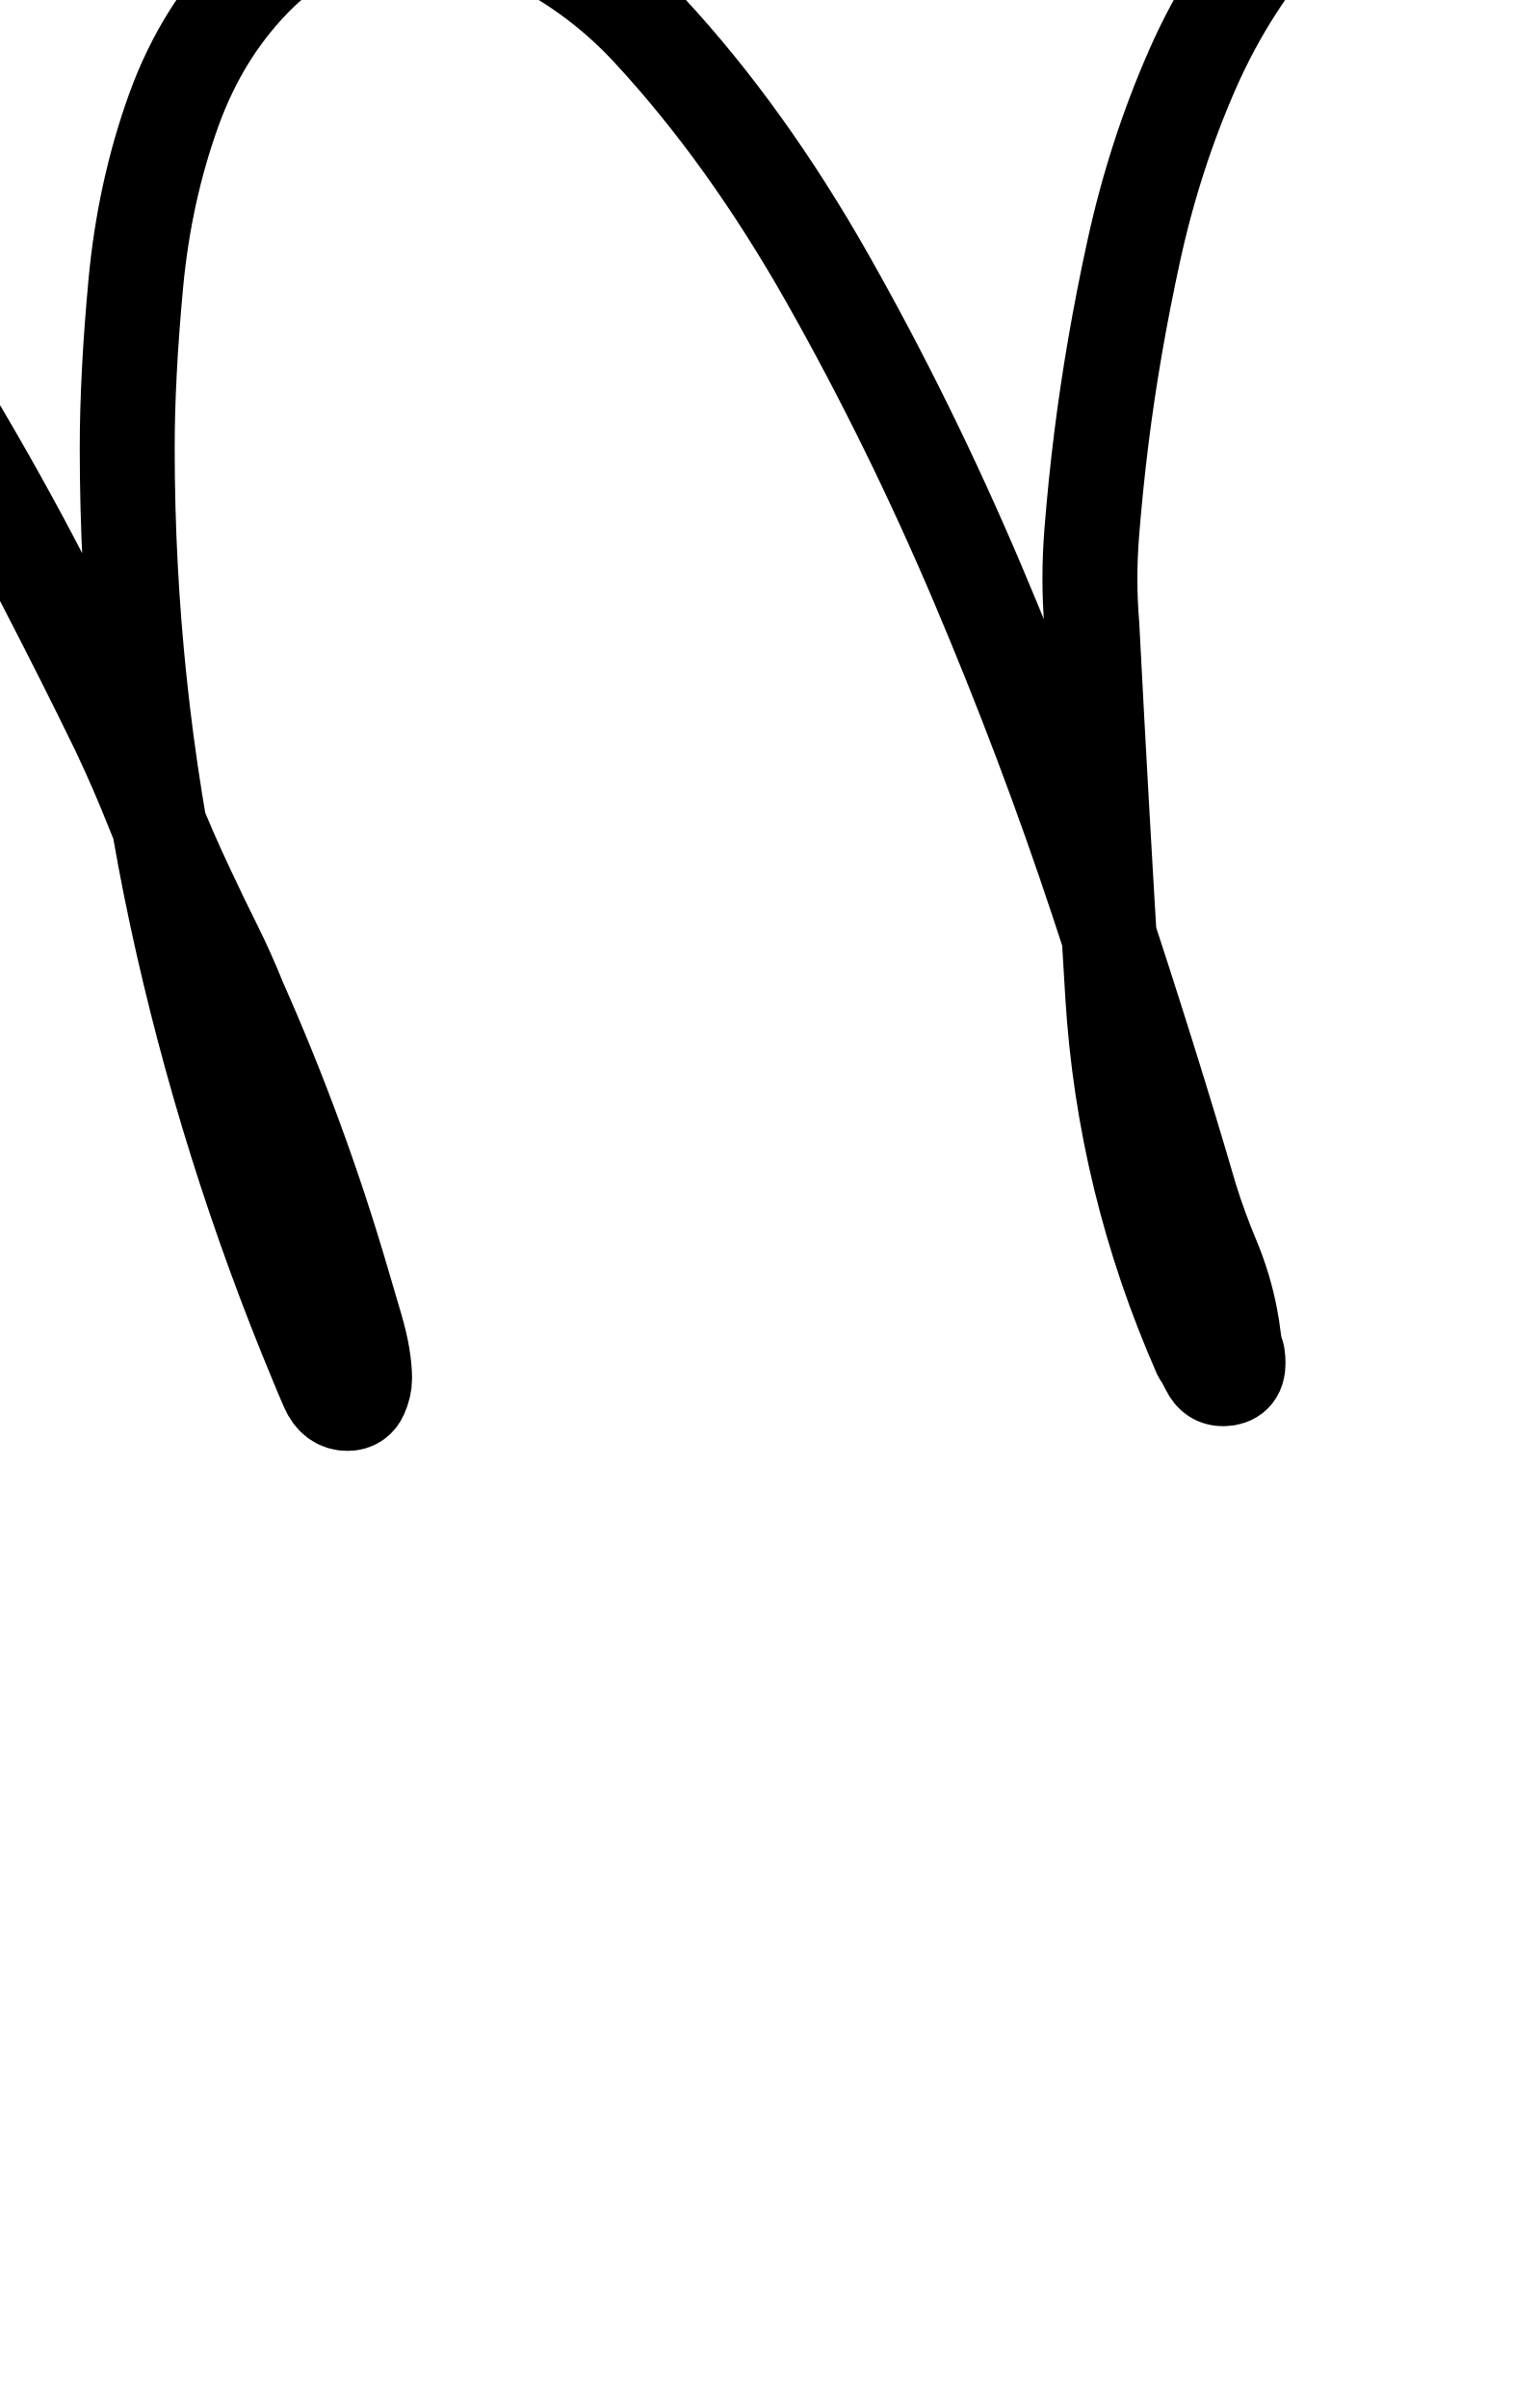
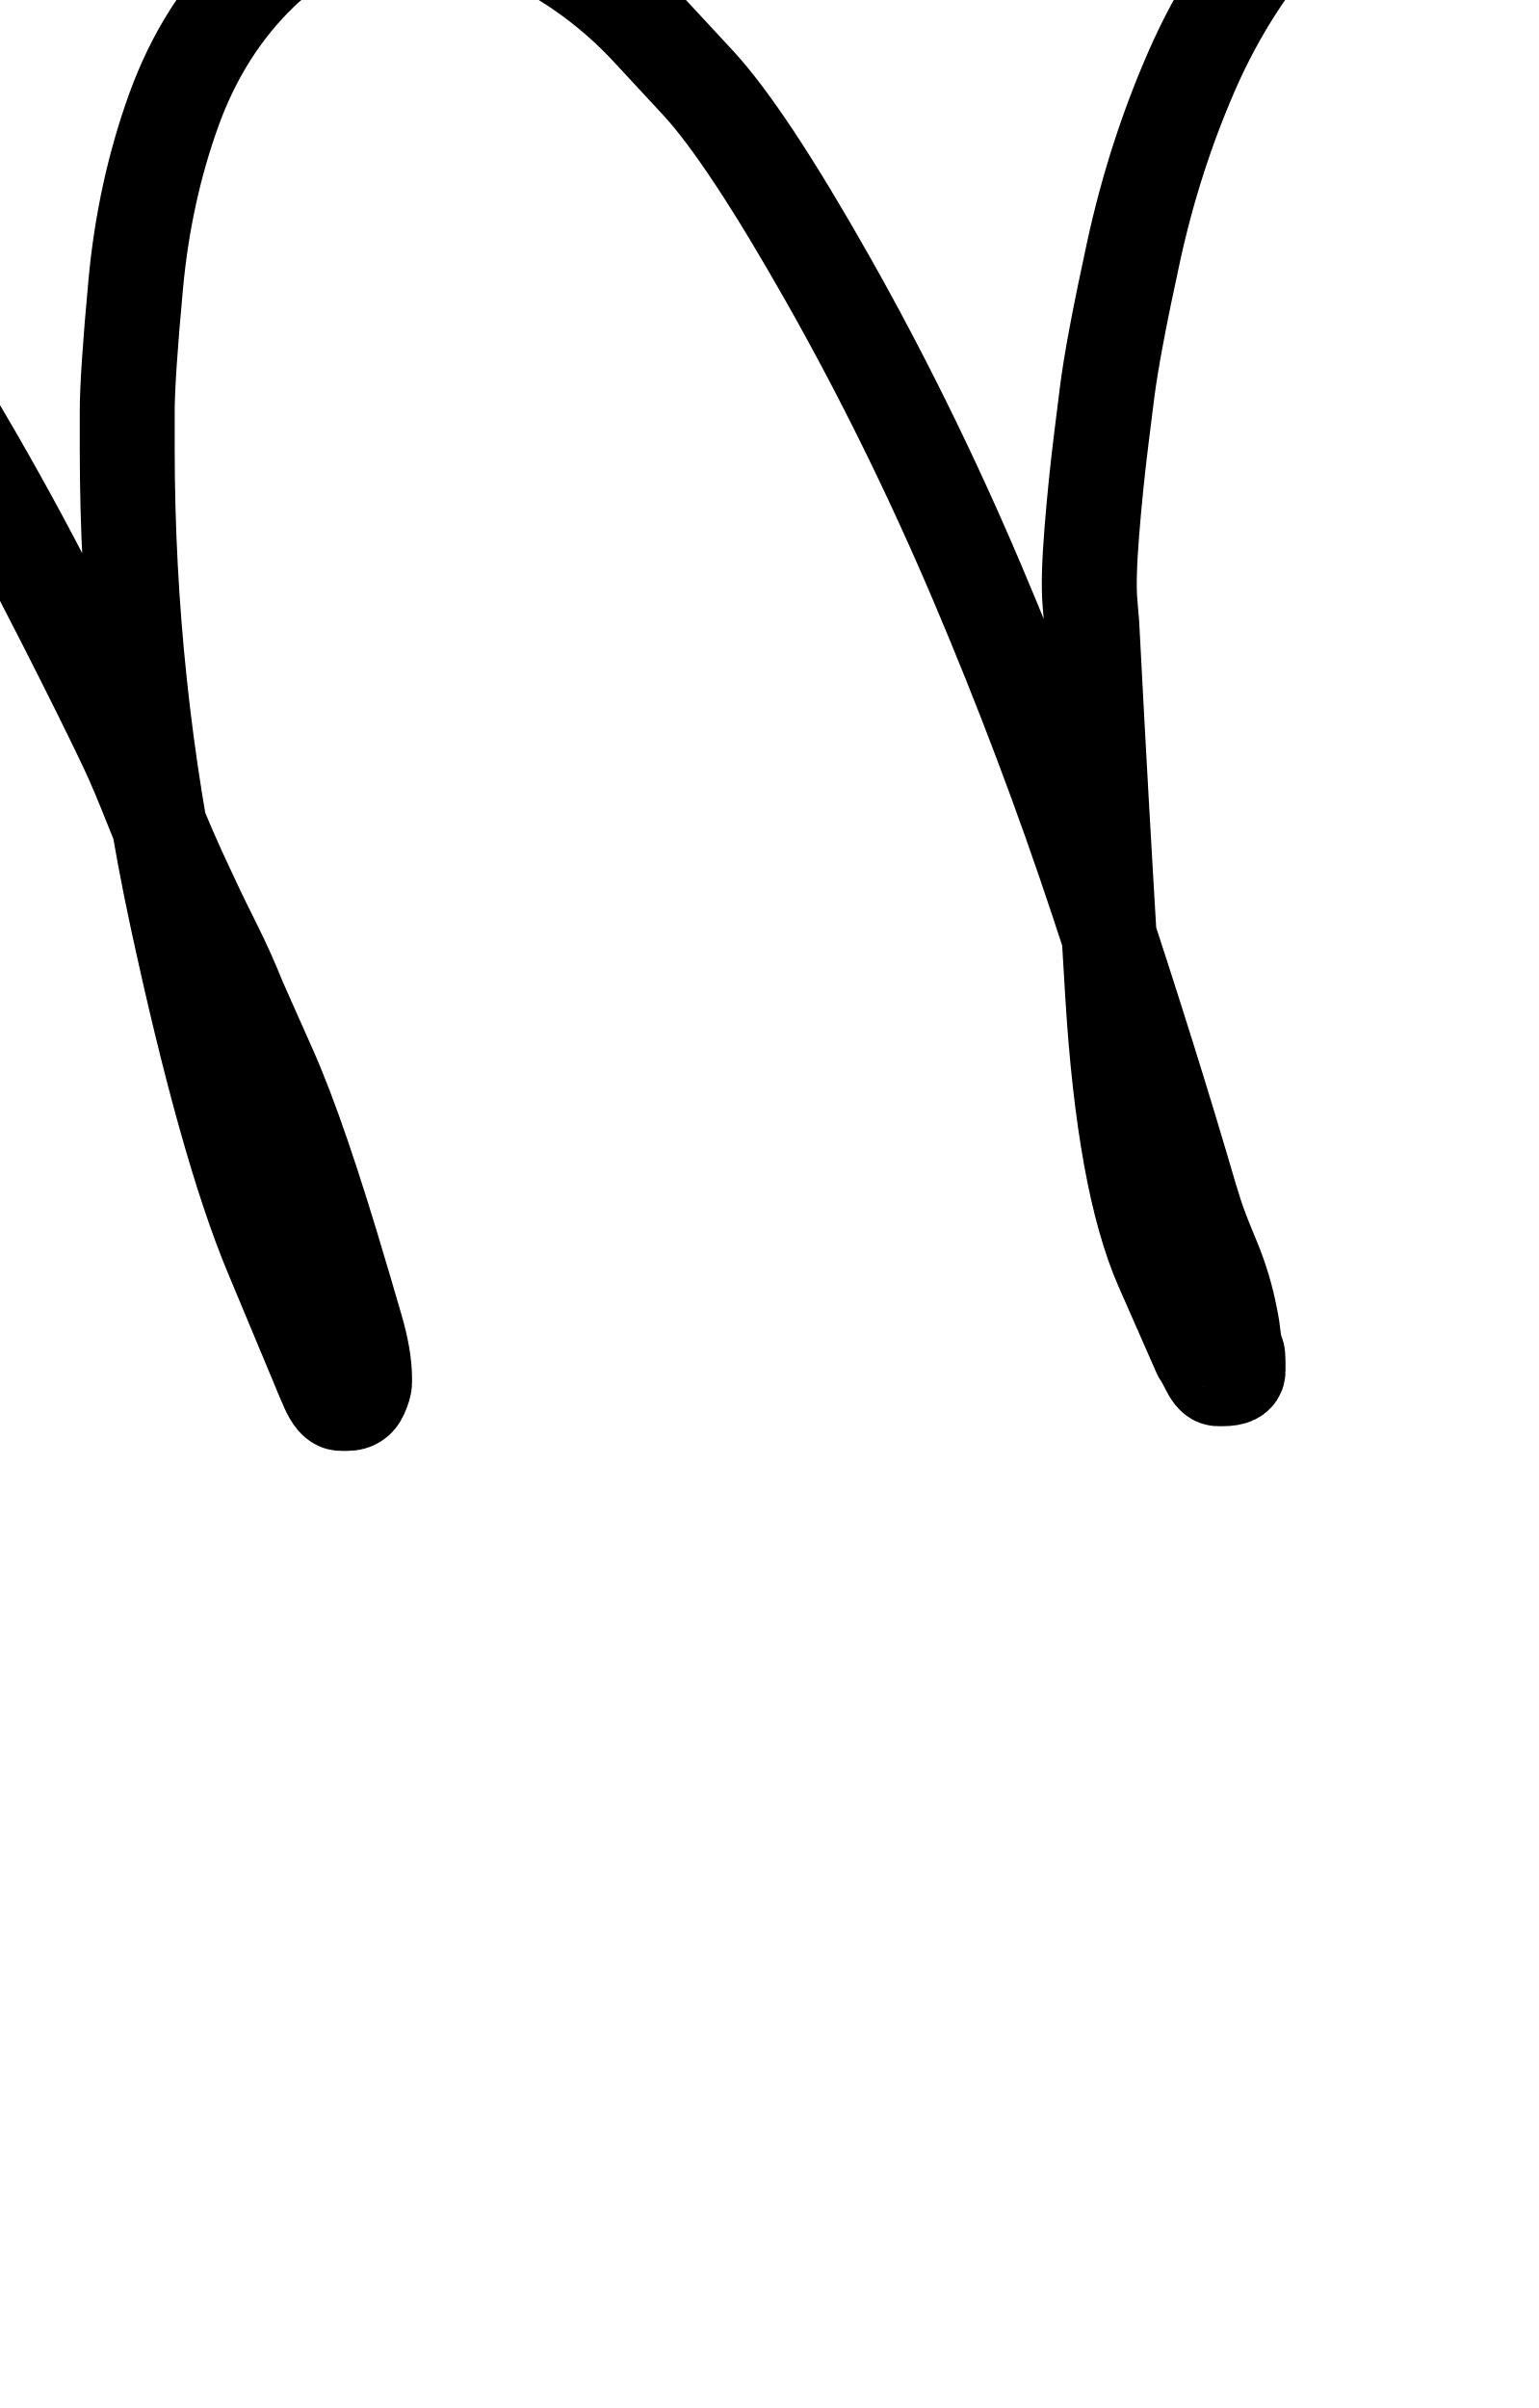
<svg xmlns="http://www.w3.org/2000/svg" width="810" height="1268" viewBox="0 0 810 1268" data-advance="810" data-ascent="750" data-descent="-518" data-vertical-extent="1268" data-units-per-em="1000" data-glyph-name="W" data-codepoint="87" fill="none" stroke="currentColor" stroke-width="50" stroke-linecap="round" stroke-linejoin="round">
-   <path d="M764 -103Q714 -82 681.0 -45.5Q648 -9 628.0 36.5Q608 82 597.0 132.5Q586 183 580 231Q577 255 575.0 280.0Q573 305 575 329Q580 426 586.0 524.0Q592 622 632 713Q634 716 636.5 721.0Q639 726 644 726Q652 726 652 718Q652 713 651 712Q650 708 649.5 703.5Q649 699 648 694Q645 678 638.5 662.5Q632 647 627 631Q606 559 578.0 474.5Q550 390 514.5 306.5Q479 223 436.0 147.0Q393 71 342 16Q318 -10 287.0 -27.0Q256 -44 219 -44Q168 -44 137.5 -14.5Q107 15 91.5 58.0Q76 101 71.5 149.5Q67 198 67 236Q67 361 93.0 482.0Q119 603 167 718Q169 723 172.5 731.0Q176 739 183 739Q188 739 190.0 734.5Q192 730 192 726Q192 715 187.5 699.5Q183 684 180 674Q158 599 126 527Q120 512 113.0 498.0Q106 484 99 469Q89 448 80.5 426.5Q72 405 62 384Q45 349 22.5 305.5Q0 262 -26.0 218.5Q-52 175 -80.5 135.5Q-109 96 -137 68Q-177 30 -228.5 4.0Q-280 -22 -337 -22Q-375 -22 -407.0 -10.5Q-439 1 -470 22Q-439 1 -407.0 -10.5Q-375 -22 -337 -22Q-280 -22 -228.5 4.0Q-177 30 -137 68Q-109 96 -80.5 135.5Q-52 175 -26.0 218.5Q0 262 22.5 305.5Q45 349 62 384Q72 405 80.5 426.5Q89 448 99 469Q106 484 113.0 498.0Q120 512 126 527Q158 599 180 674Q183 684 187.5 699.5Q192 715 192 726Q192 730 190.0 734.5Q188 739 183 739Q176 739 172.5 731.0Q169 723 167 718Q119 603 93.0 482.0Q67 361 67 236Q67 198 71.5 149.5Q76 101 91.5 58.0Q107 15 137.5 -14.5Q168 -44 219 -44Q256 -44 287.0 -27.0Q318 -10 342 16Q393 71 436.0 147.0Q479 223 514.5 306.5Q550 390 578.0 474.5Q606 559 627 631Q632 647 638.5 662.5Q645 678 648 694Q649 699 649.5 703.5Q650 708 651 712Q652 713 652 718Q652 726 644 726Q639 726 636.5 721.0Q634 716 632 713Q592 622 586.0 524.0Q580 426 575 329Q573 305 575.0 280.0Q577 255 580 231Q586 183 597.0 132.5Q608 82 628.0 36.5Q648 -9 681.0 -45.5Q714 -82 764 -103Z" />
+   <path d="M-470 22Q-470 22 -454.5 11.5Q-439 1 -407.0 -10.5Q-375 -22 -337 -22Q-337 -22 -308.5 -22.0Q-280 -22 -228.5 4.0Q-177 30 -137 68Q-137 68 -123.0 82.0Q-109 96 -80.5 135.5Q-52 175 -26.0 218.5Q0 262 22.5 305.5Q45 349 62 384Q62 384 67.0 394.5Q72 405 80.5 426.5Q89 448 99 469Q99 469 102.5 476.5Q106 484 113.0 498.0Q120 512 126 527Q126 527 142.0 563.0Q158 599 180 674Q180 674 181.5 679.0Q183 684 187.5 699.5Q192 715 192 726Q192 726 192.0 728.0Q192 730 190.0 734.5Q188 739 183 739Q183 739 179.5 739.0Q176 739 172.5 731.0Q169 723 167 718Q167 718 143.0 660.5Q119 603 93.0 482.0Q67 361 67 236Q67 236 67.0 217.0Q67 198 71.5 149.5Q76 101 91.5 58.0Q107 15 137.5 -14.5Q168 -44 219 -44Q219 -44 237.5 -44.0Q256 -44 287.0 -27.0Q318 -10 342 16Q342 16 367.5 43.5Q393 71 436.0 147.0Q479 223 514.5 306.5Q550 390 578.0 474.5Q606 559 627 631Q627 631 629.5 639.0Q632 647 638.5 662.5Q645 678 648 694Q648 694 648.5 696.5Q649 699 649.5 703.5Q650 708 651 712Q651 712 651.5 712.5Q652 713 652 718Q652 718 652.0 722.0Q652 726 644 726Q644 726 641.5 726.0Q639 726 636.5 721.0Q634 716 632 713Q632 713 612.0 667.5Q592 622 586.0 524.0Q580 426 575 329Q575 329 574.0 317.0Q573 305 575.0 280.0Q577 255 580 231Q580 231 583.0 207.0Q586 183 597.0 132.5Q608 82 628.0 36.5Q648 -9 681.0 -45.5Q714 -82 764 -103" />
</svg>
